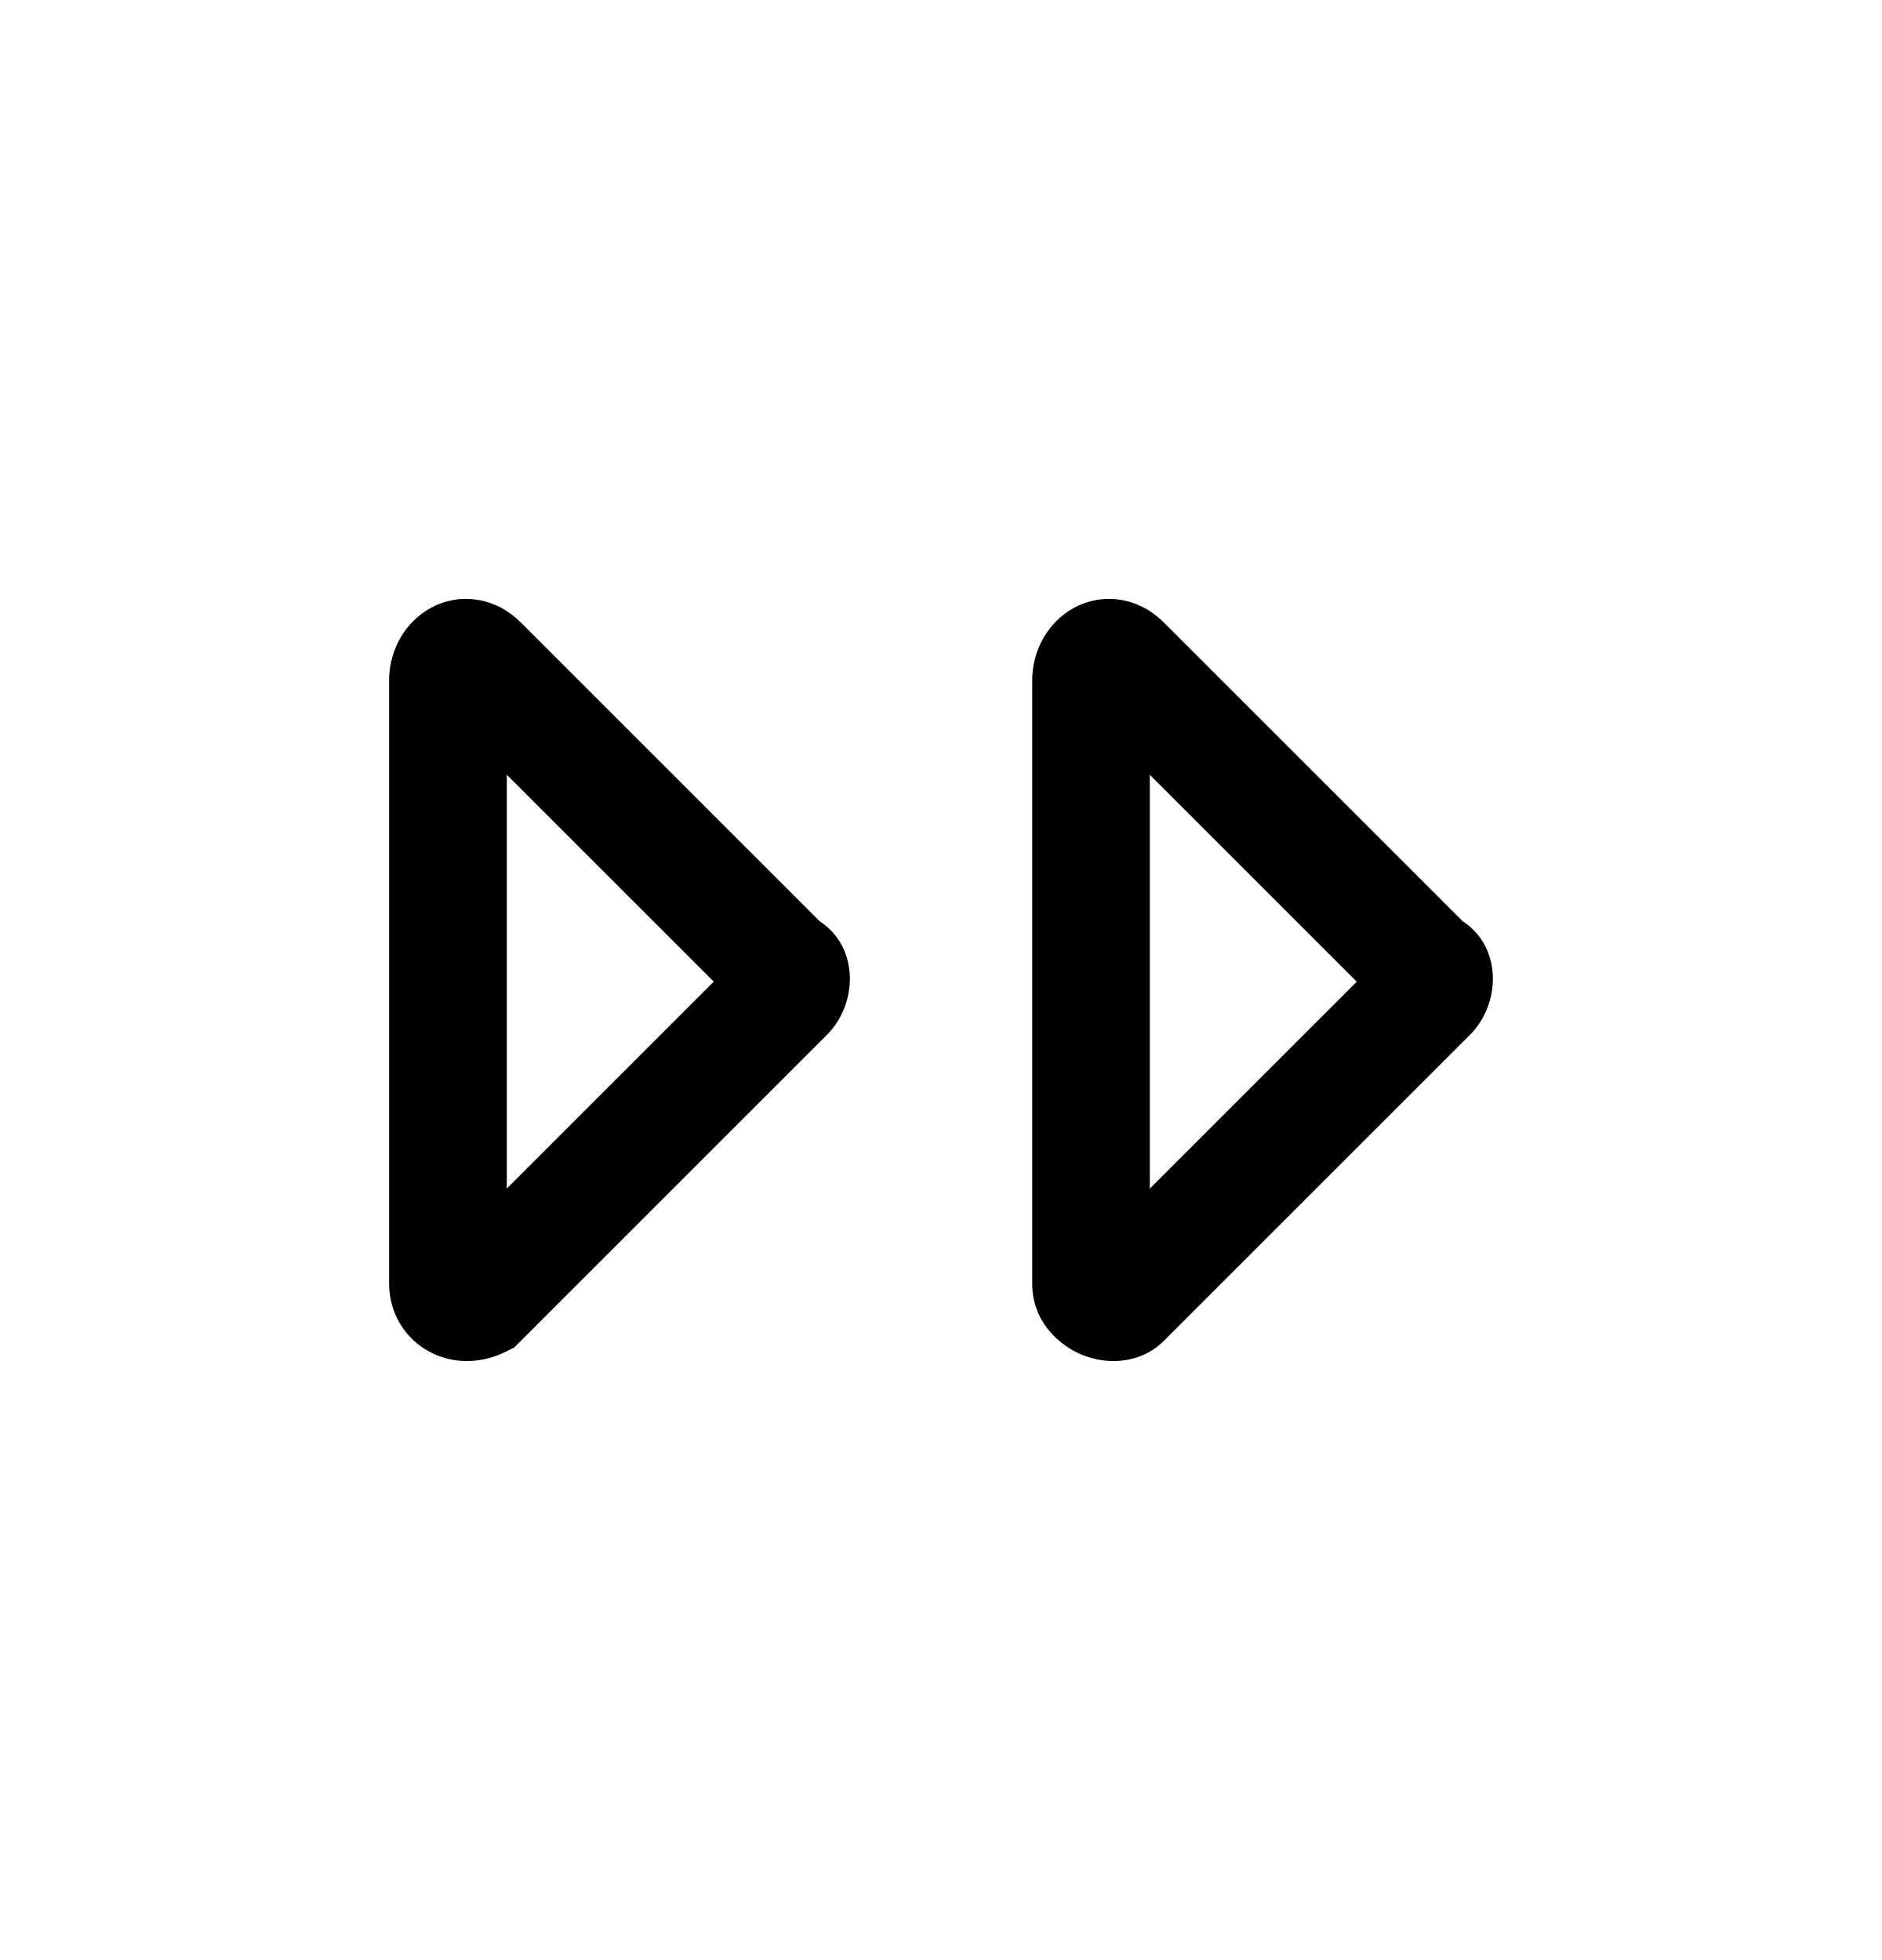
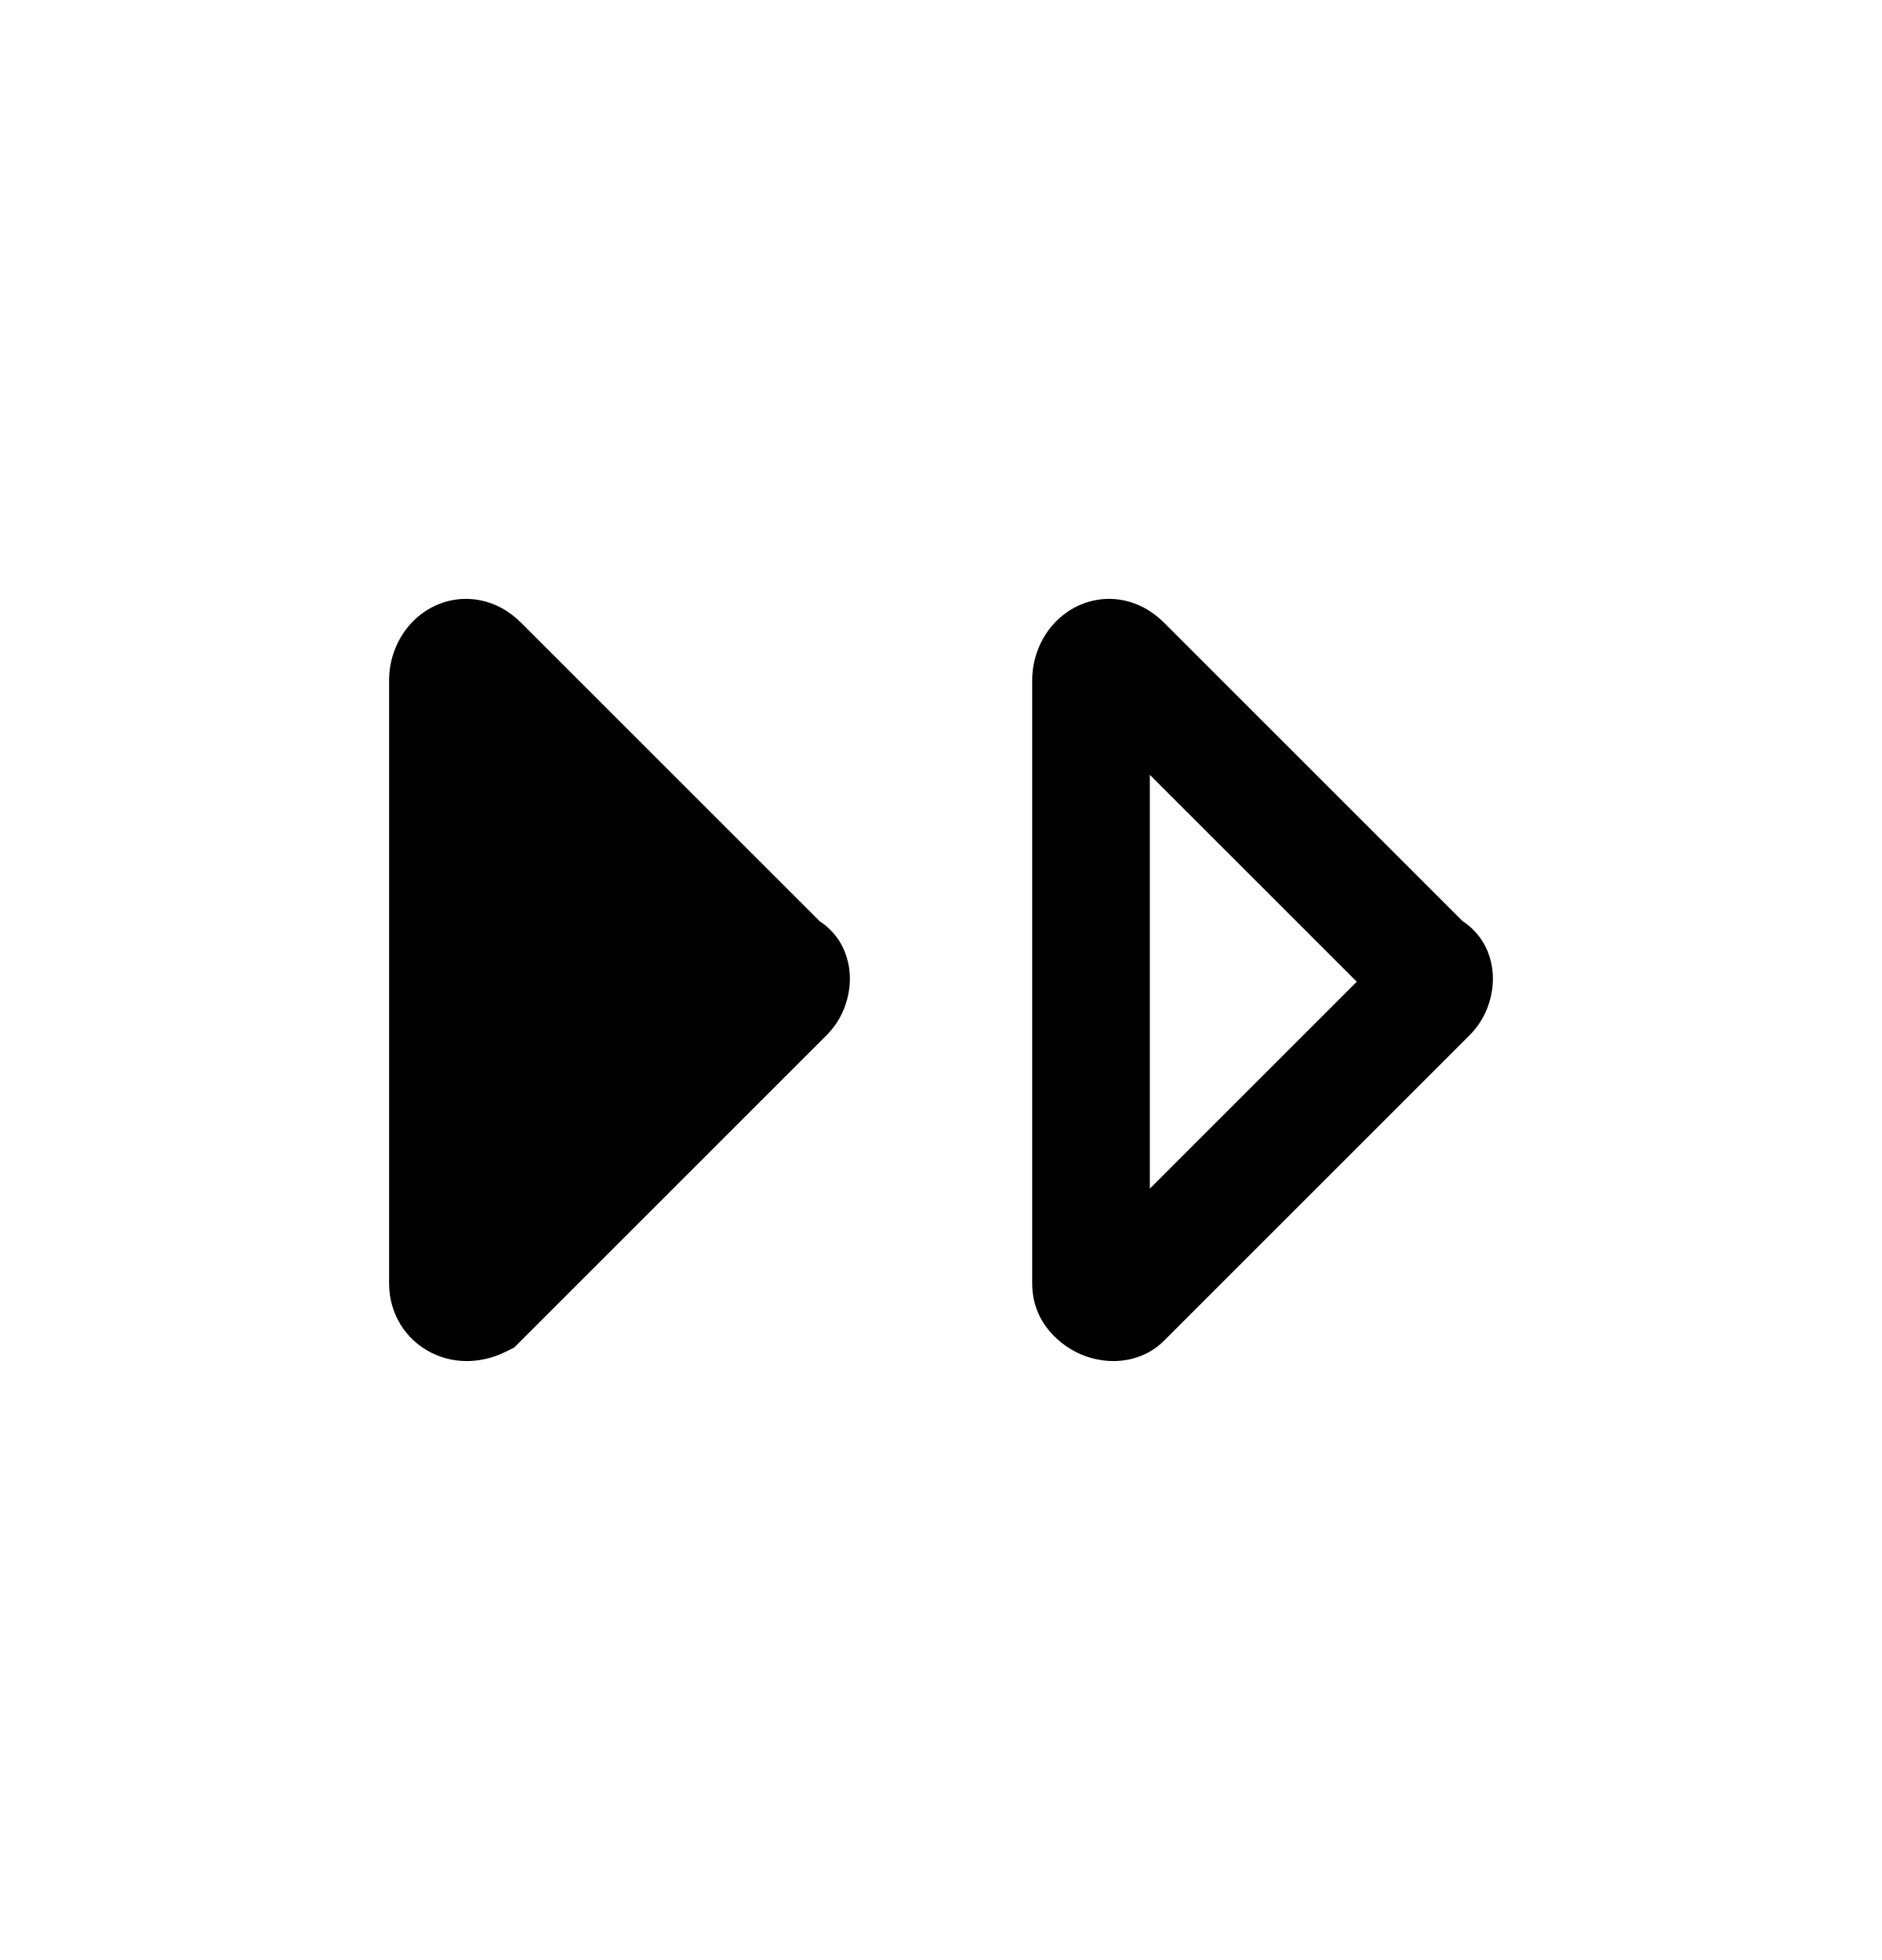
<svg xmlns="http://www.w3.org/2000/svg" viewBox="0 0 24 25" fill="currentColor">
-   <path fill-rule="evenodd" d="M6.065 7.647c.246.033.44.156.578.294l3.809 3.809c.109.07.195.163.256.261.109.177.13.357.13.473 0 .229-.083.506-.295.718l-3.986 3.986-.109.054c-.277.138-.627.172-.946.013-.336-.168-.54-.507-.54-.883V8.672c0-.318.15-.668.459-.874.169-.113.394-.184.643-.151Zm.398 2.235 2.639 2.639-2.639 2.639V9.882Z" clip-rule="evenodd" />
-   <path fill-rule="evenodd" d="M14.265 7.647c.246.033.44.156.578.294l3.809 3.809c.109.07.195.163.256.261.109.177.13.357.13.473 0 .229-.083.506-.295.718l-3.9 3.9c-.203.203-.449.252-.607.258-.166.006-.323-.03-.456-.087-.235-.101-.617-.384-.617-.902V8.672c0-.318.15-.668.459-.874.169-.113.394-.184.643-.151Zm.398 2.235v5.279l2.639-2.639-2.639-2.639Z" clip-rule="evenodd" />
+   <path d="M6.065 7.647c.246.033.44.156.578.294l3.809 3.809c.109.07.195.163.256.261.109.177.13.357.13.473 0 .229-.083.506-.295.718l-3.986 3.986-.109.054c-.277.138-.627.172-.946.013-.336-.168-.54-.507-.54-.883V8.672c0-.318.15-.668.459-.874.169-.113.394-.184.643-.151Zm.398 2.235 2.639 2.639-2.639 2.639V9.882Z" />
+   <path d="M14.265 7.647c.246.033.44.156.578.294l3.809 3.809c.109.07.195.163.256.261.109.177.13.357.13.473 0 .229-.083.506-.295.718l-3.9 3.9c-.203.203-.449.252-.607.258-.166.006-.323-.03-.456-.087-.235-.101-.617-.384-.617-.902V8.672c0-.318.15-.668.459-.874.169-.113.394-.184.643-.151Zm.398 2.235v5.279l2.639-2.639-2.639-2.639Z" />
</svg>
